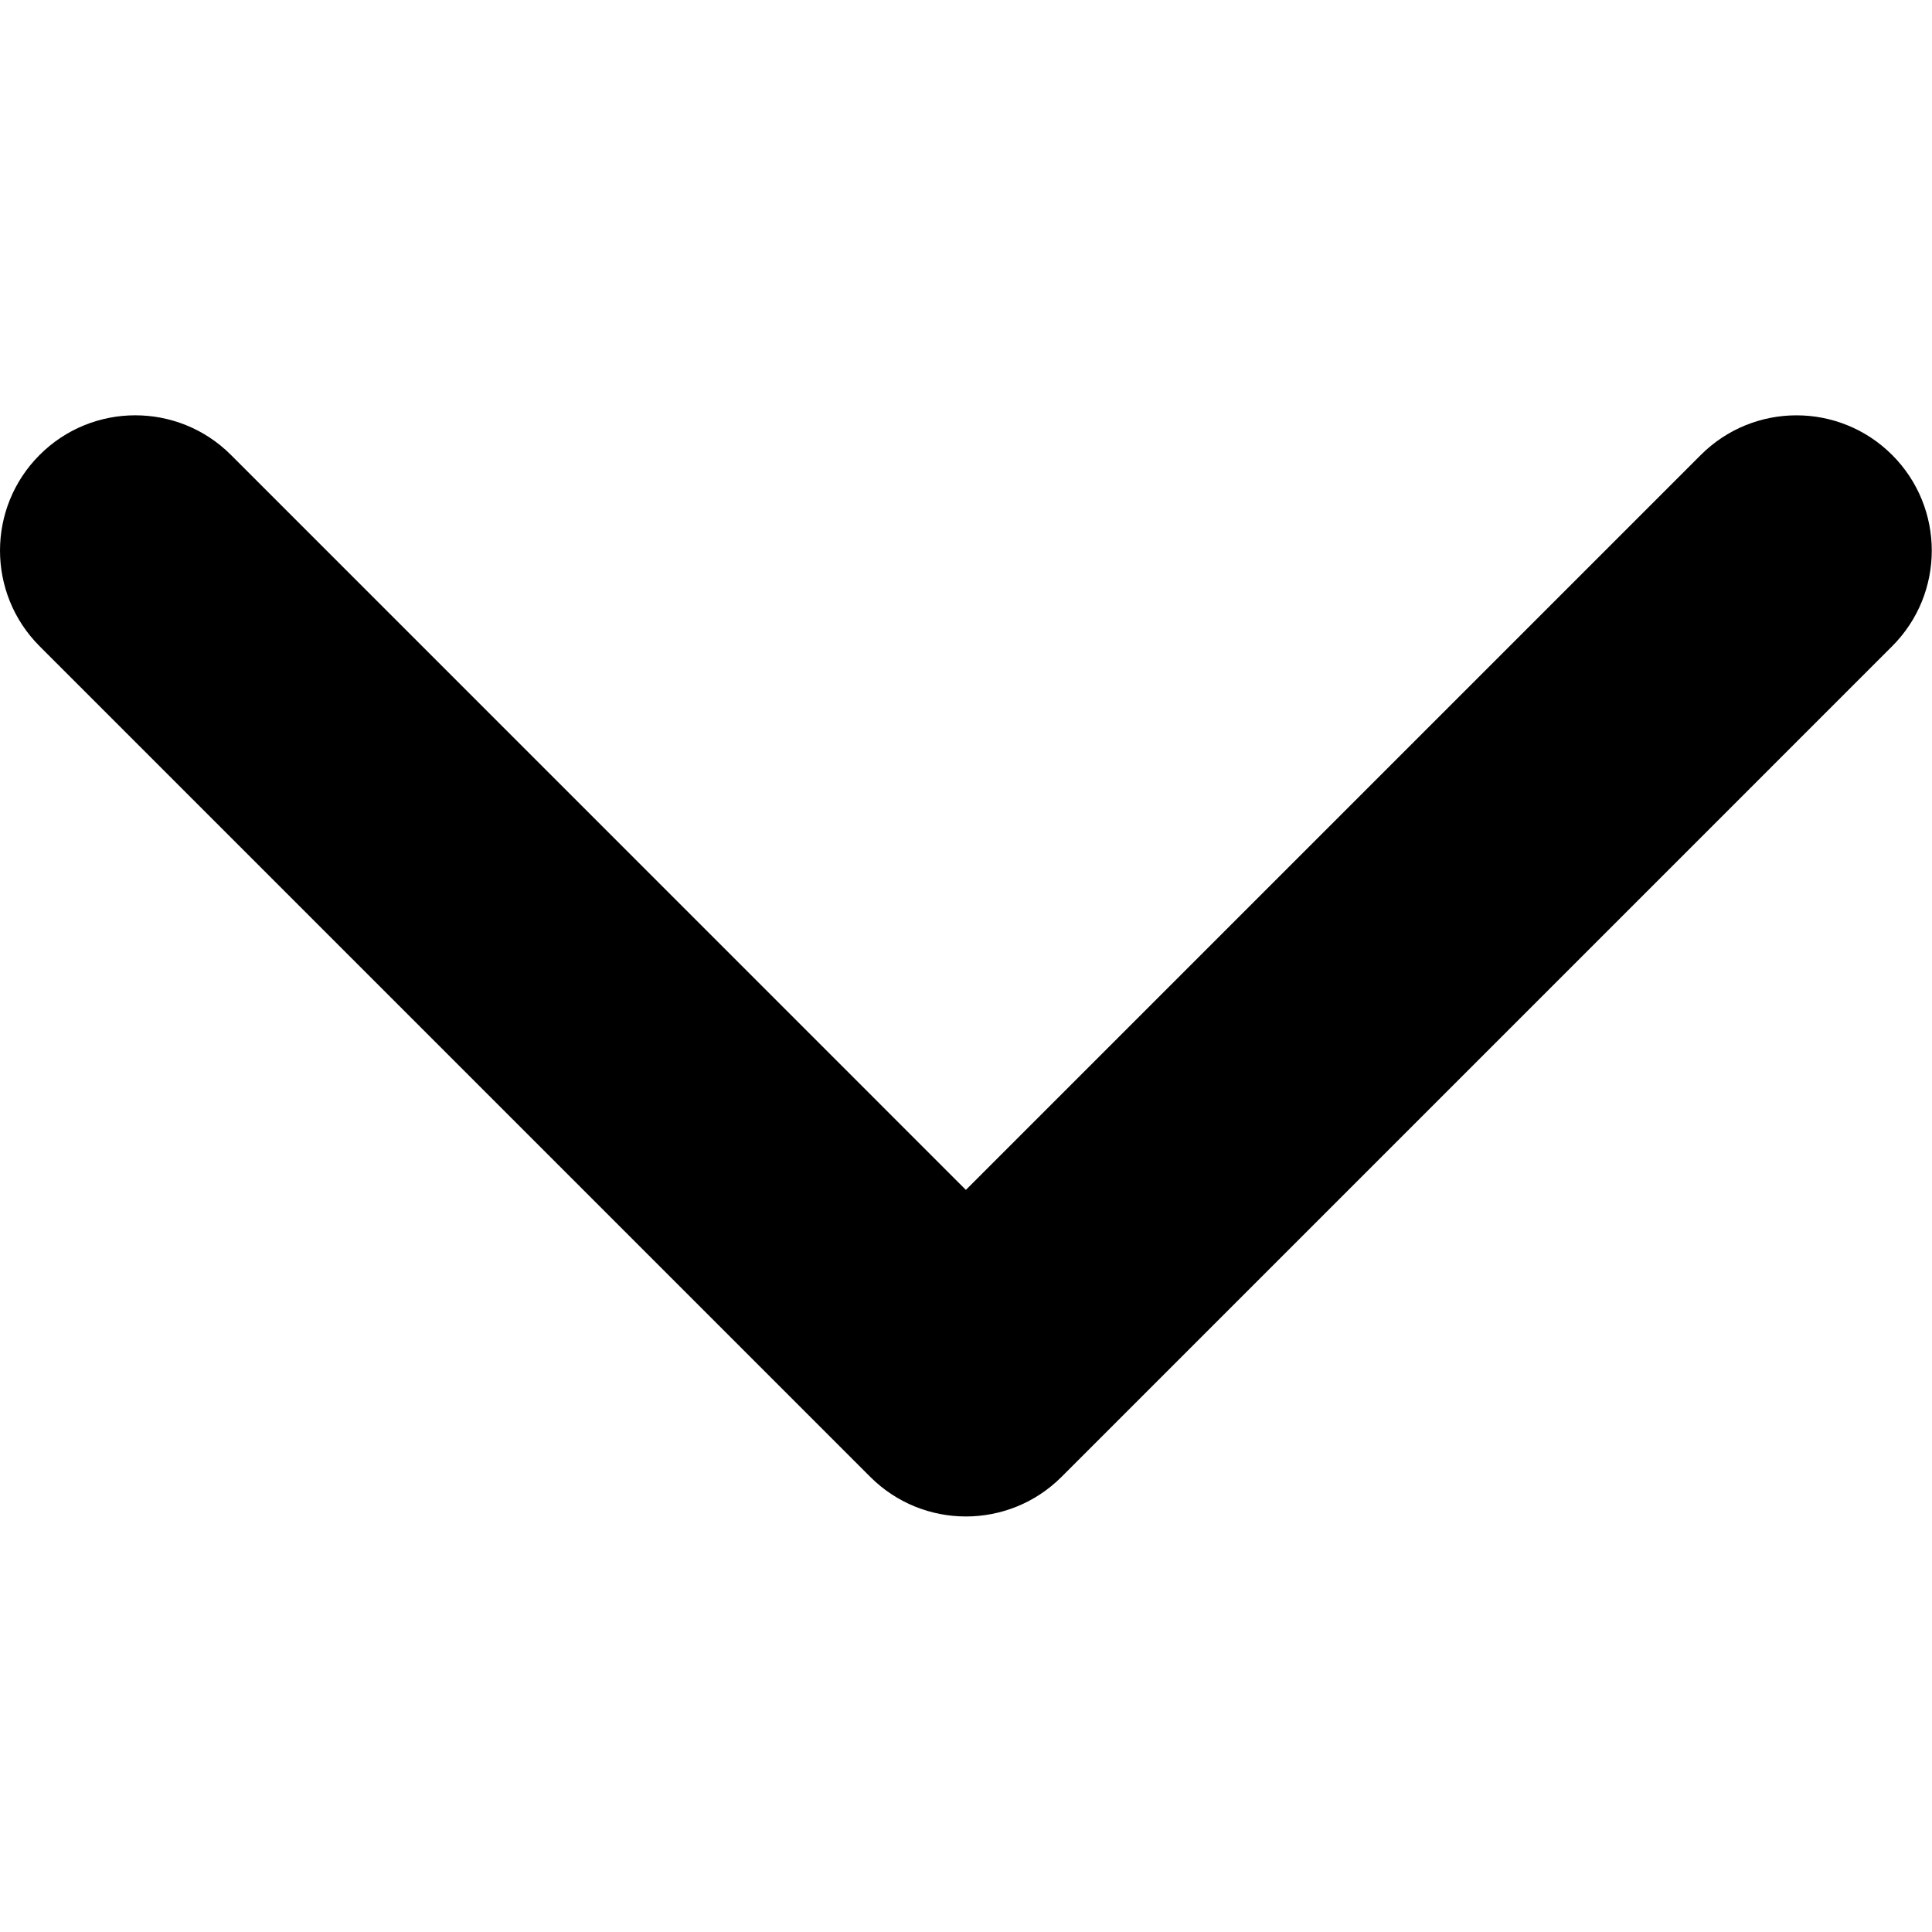
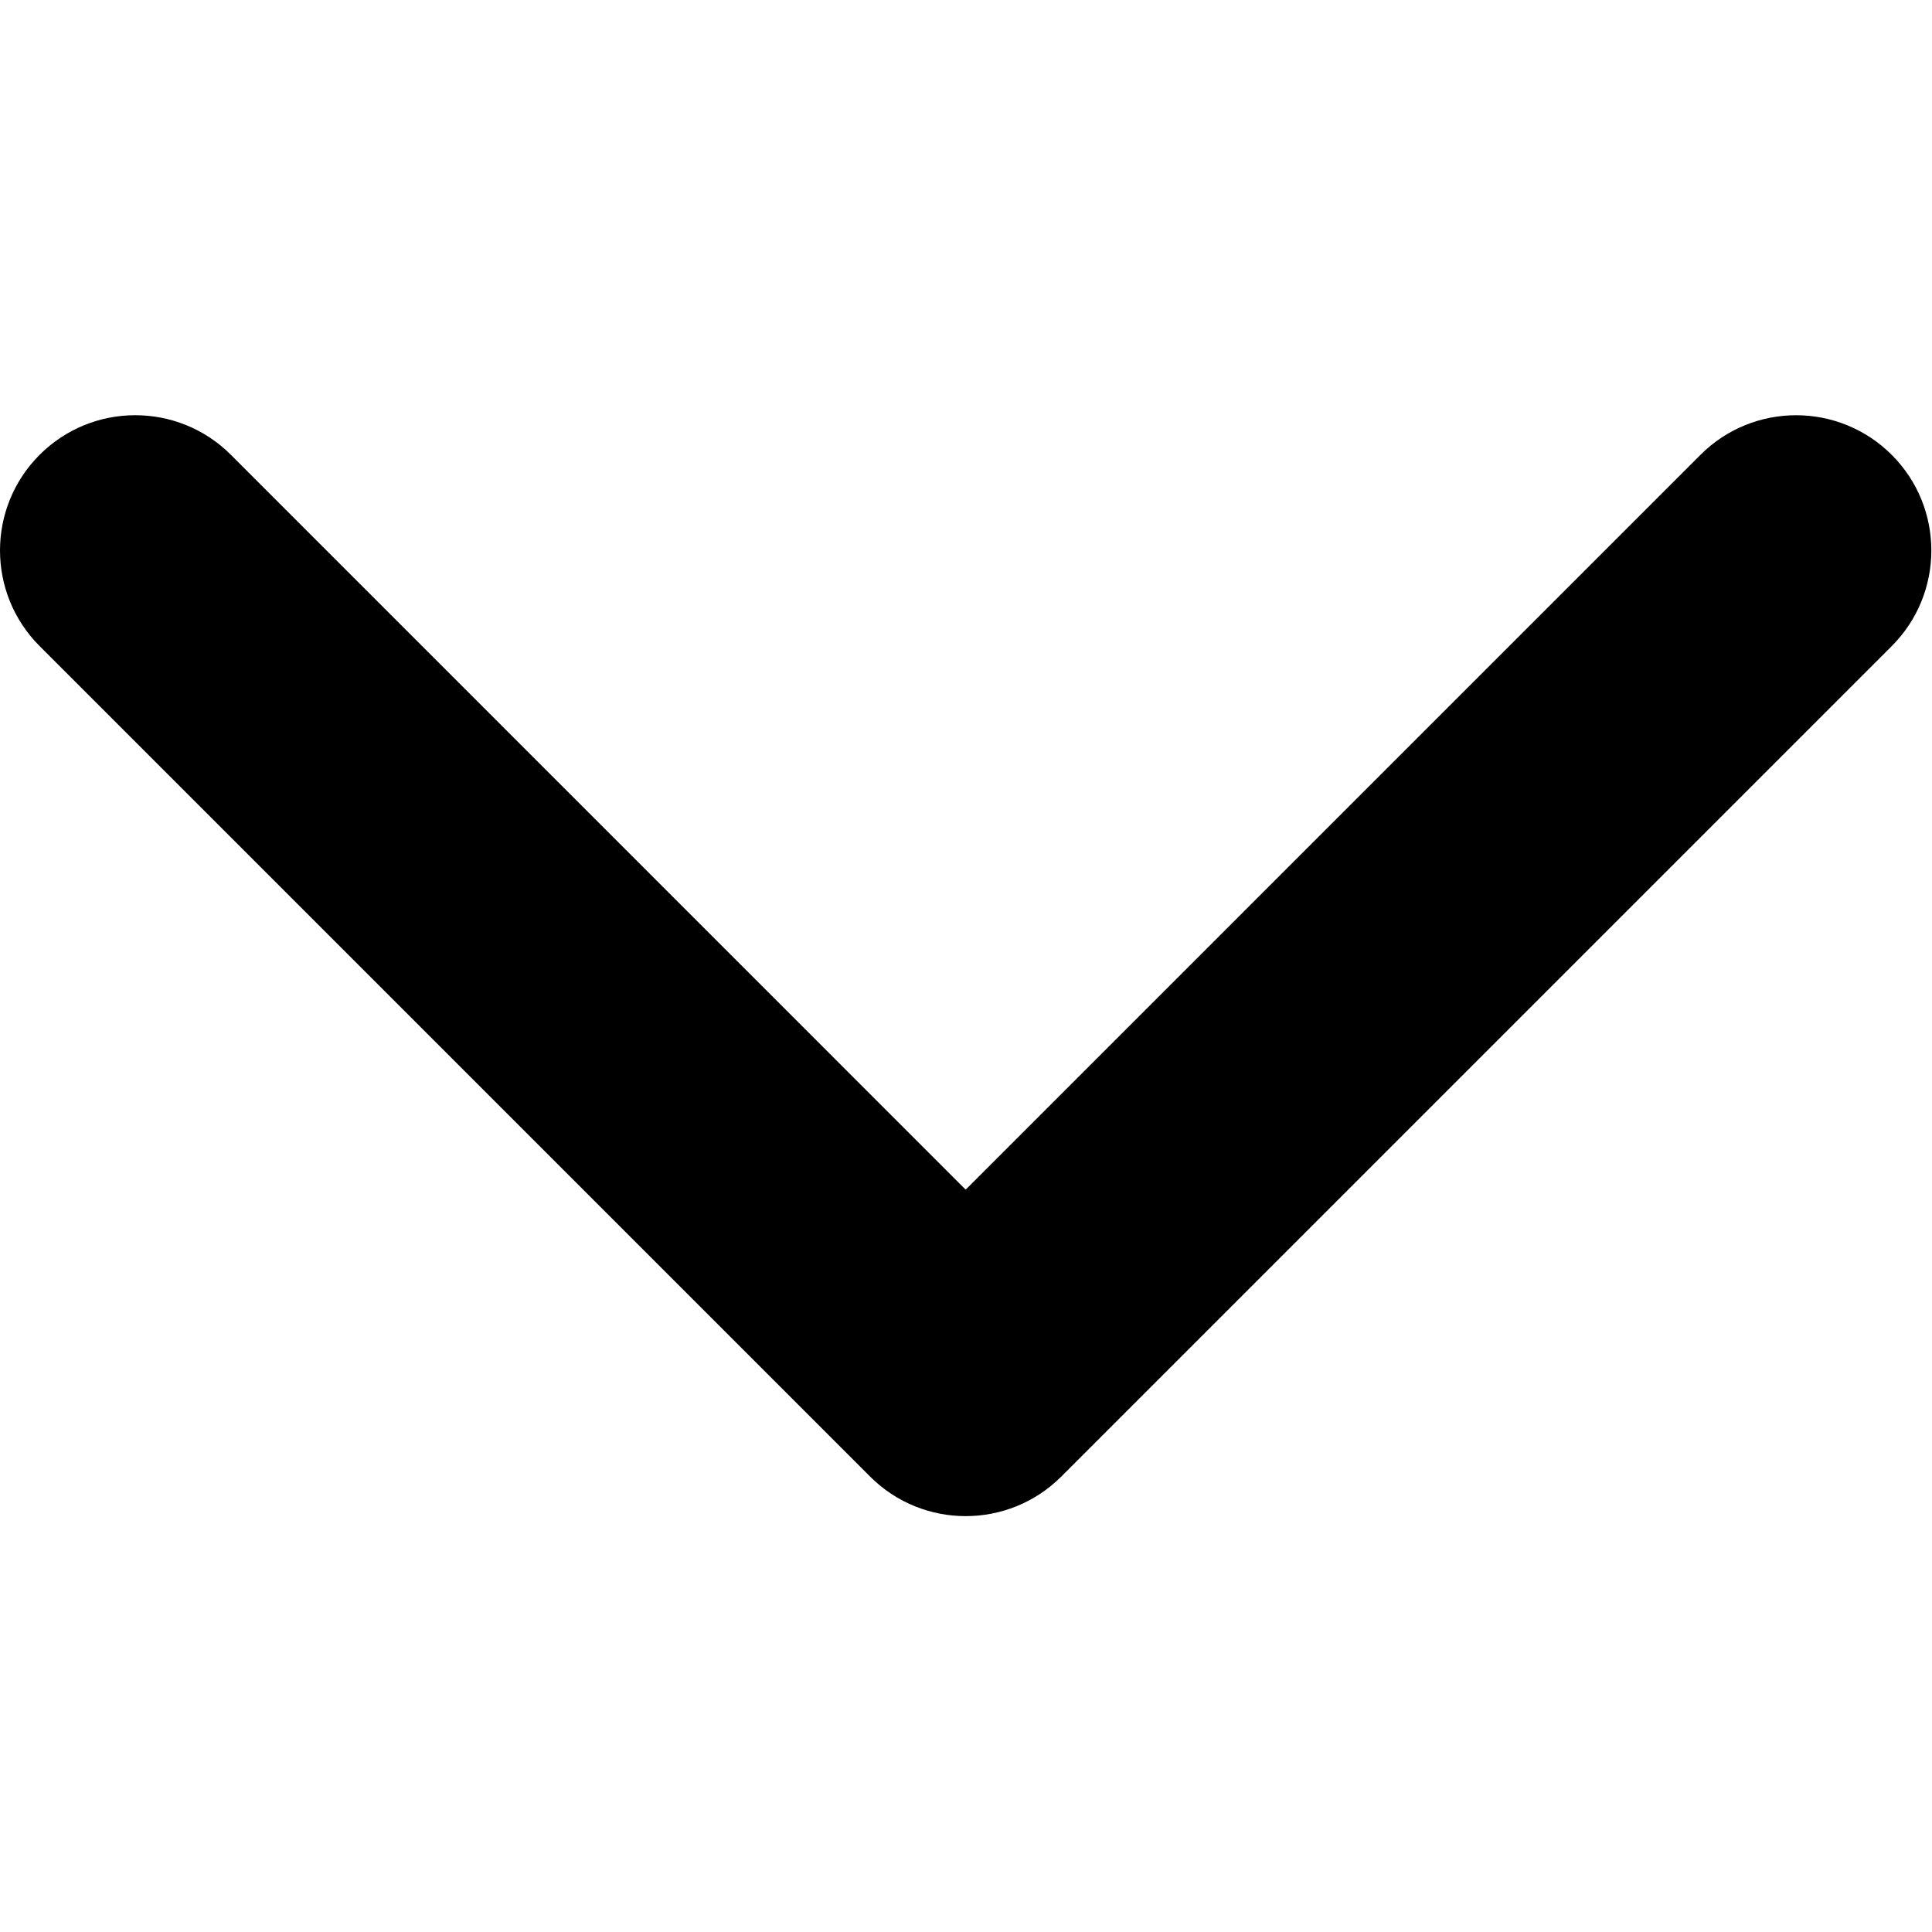
- <svg xmlns="http://www.w3.org/2000/svg" width="451.9" height="451.9">
+ <svg xmlns="http://www.w3.org/2000/svg" width="452" height="452">
  <path d="M225.923 354.706c-8.098 0-16.195-3.092-22.369-9.263L9.27 151.157c-12.359-12.359-12.359-32.397 0-44.751 12.354-12.354 32.388-12.354 44.748 0l171.905 171.915 171.906-171.909c12.359-12.354 32.391-12.354 44.744 0 12.365 12.354 12.365 32.392 0 44.751L248.292 345.449c-6.177 6.172-14.274 9.257-22.369 9.257z" />
</svg>
